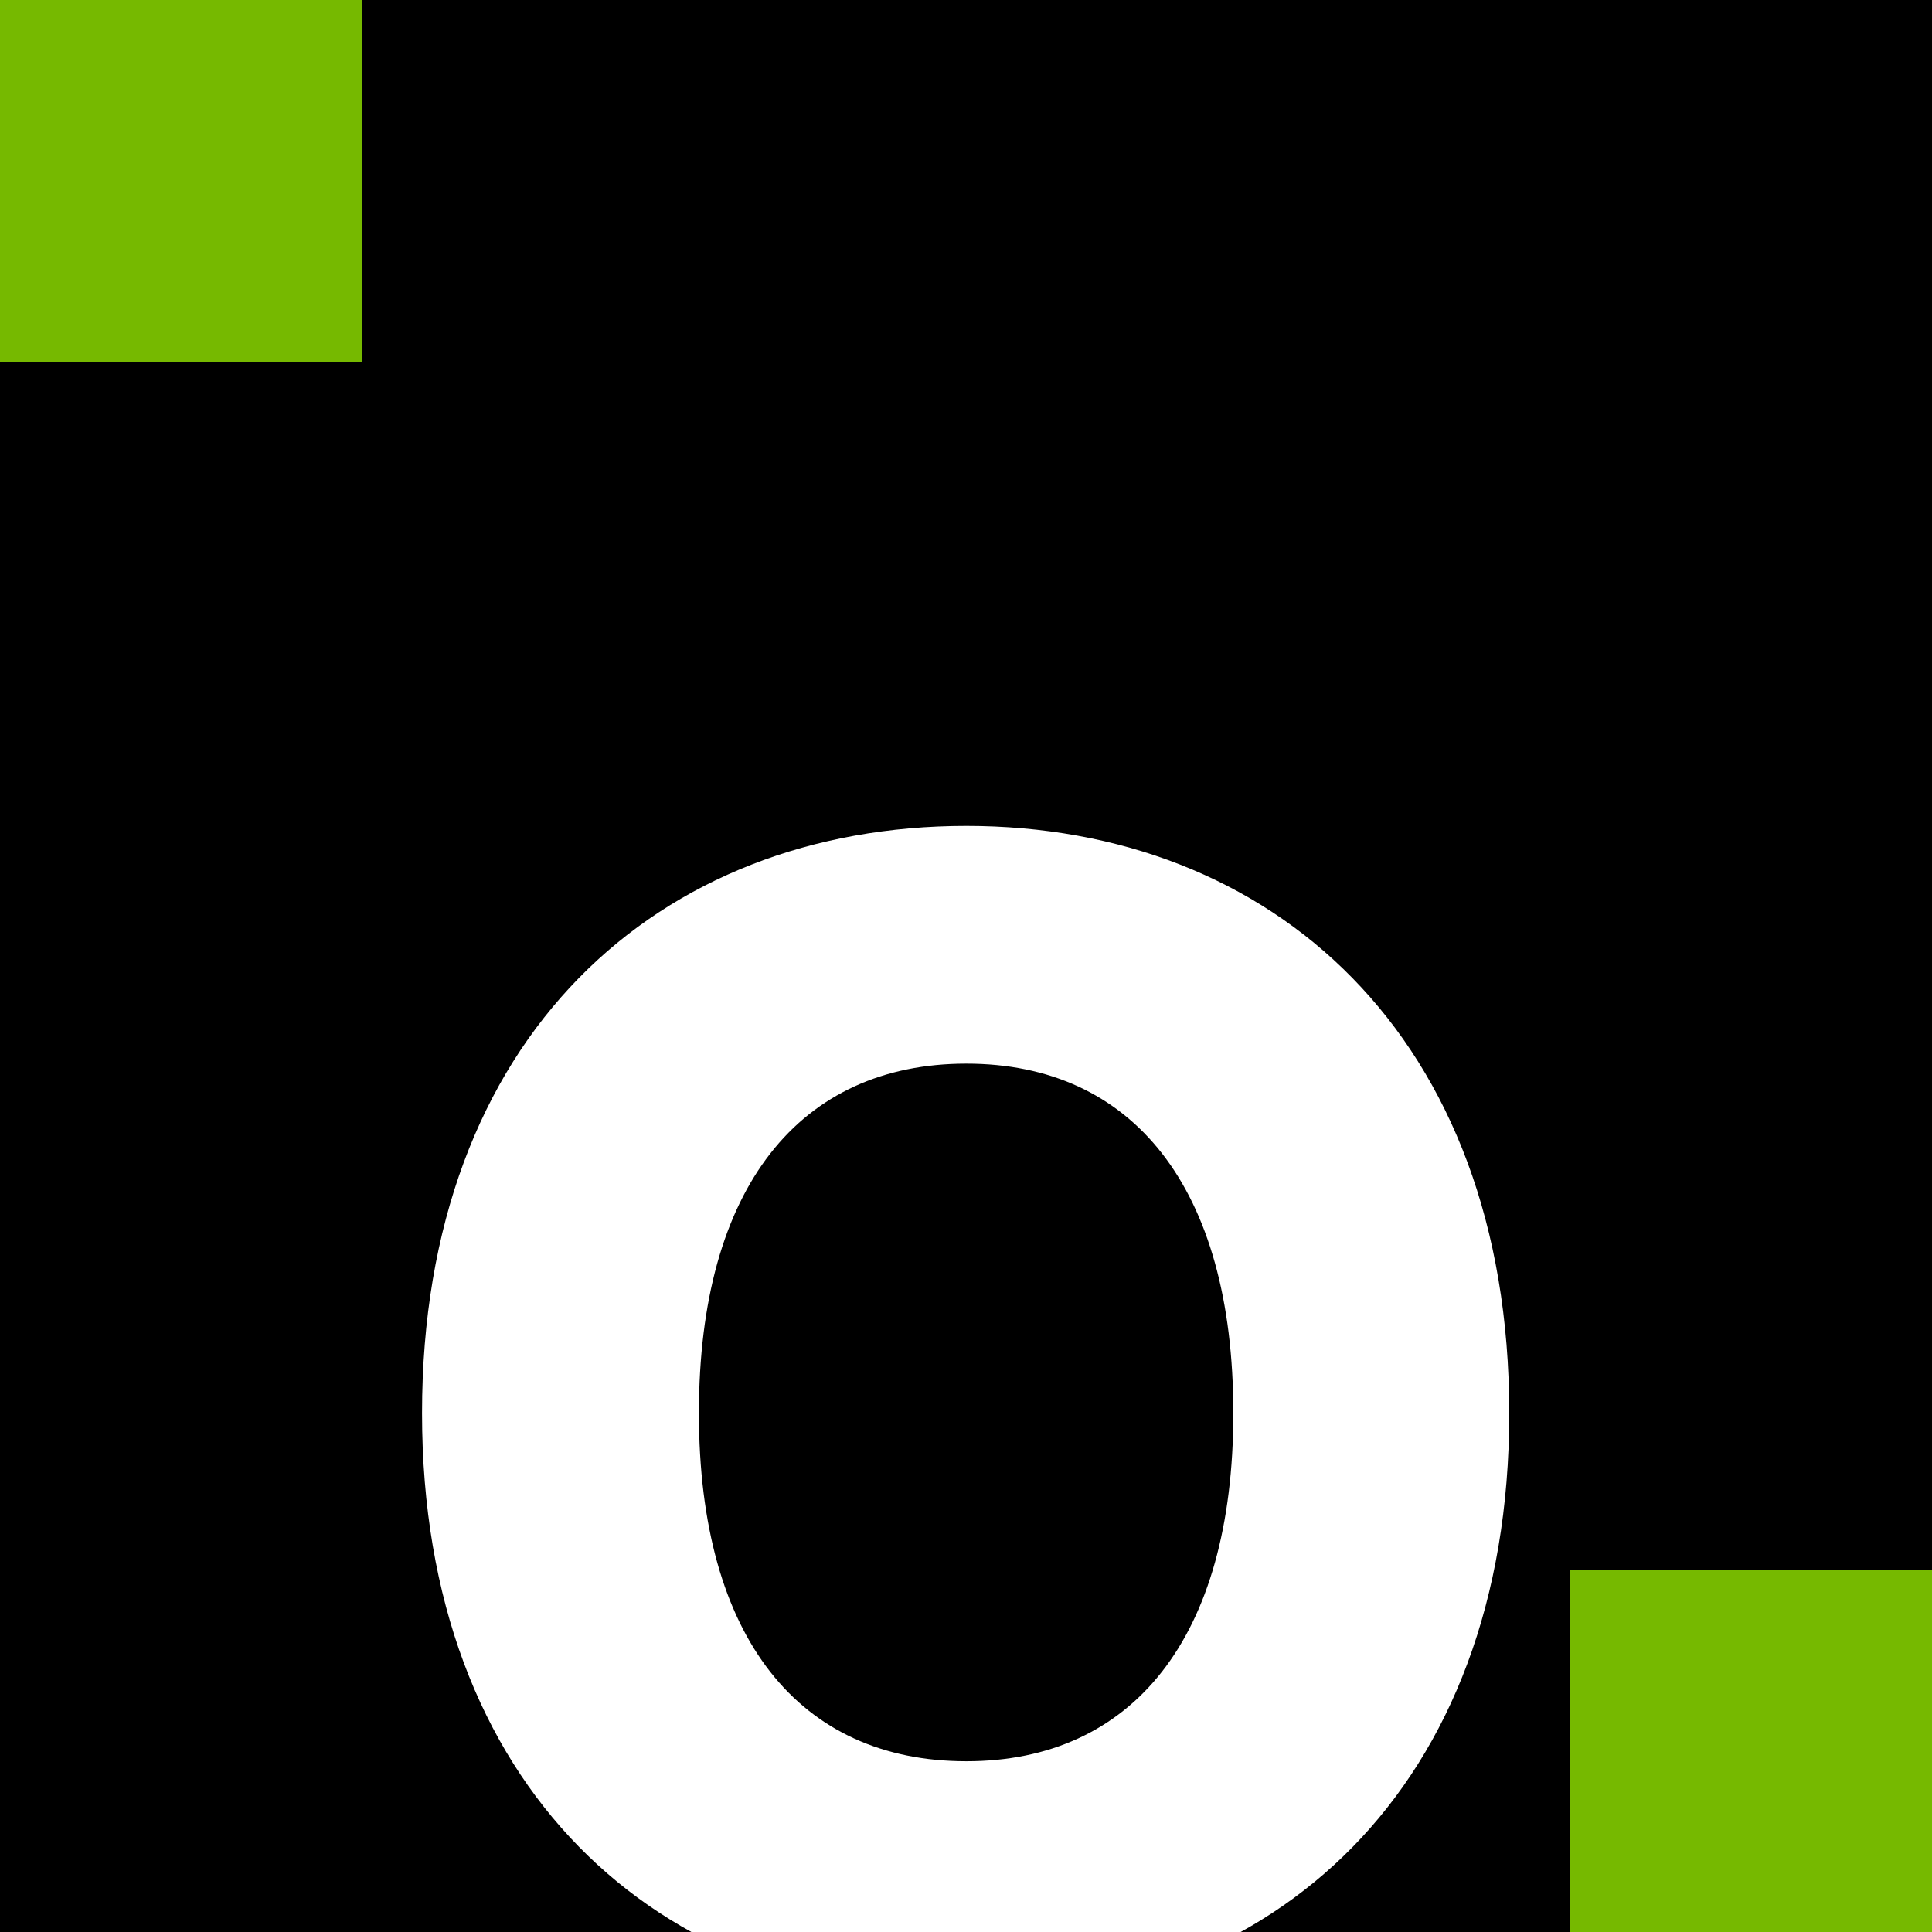
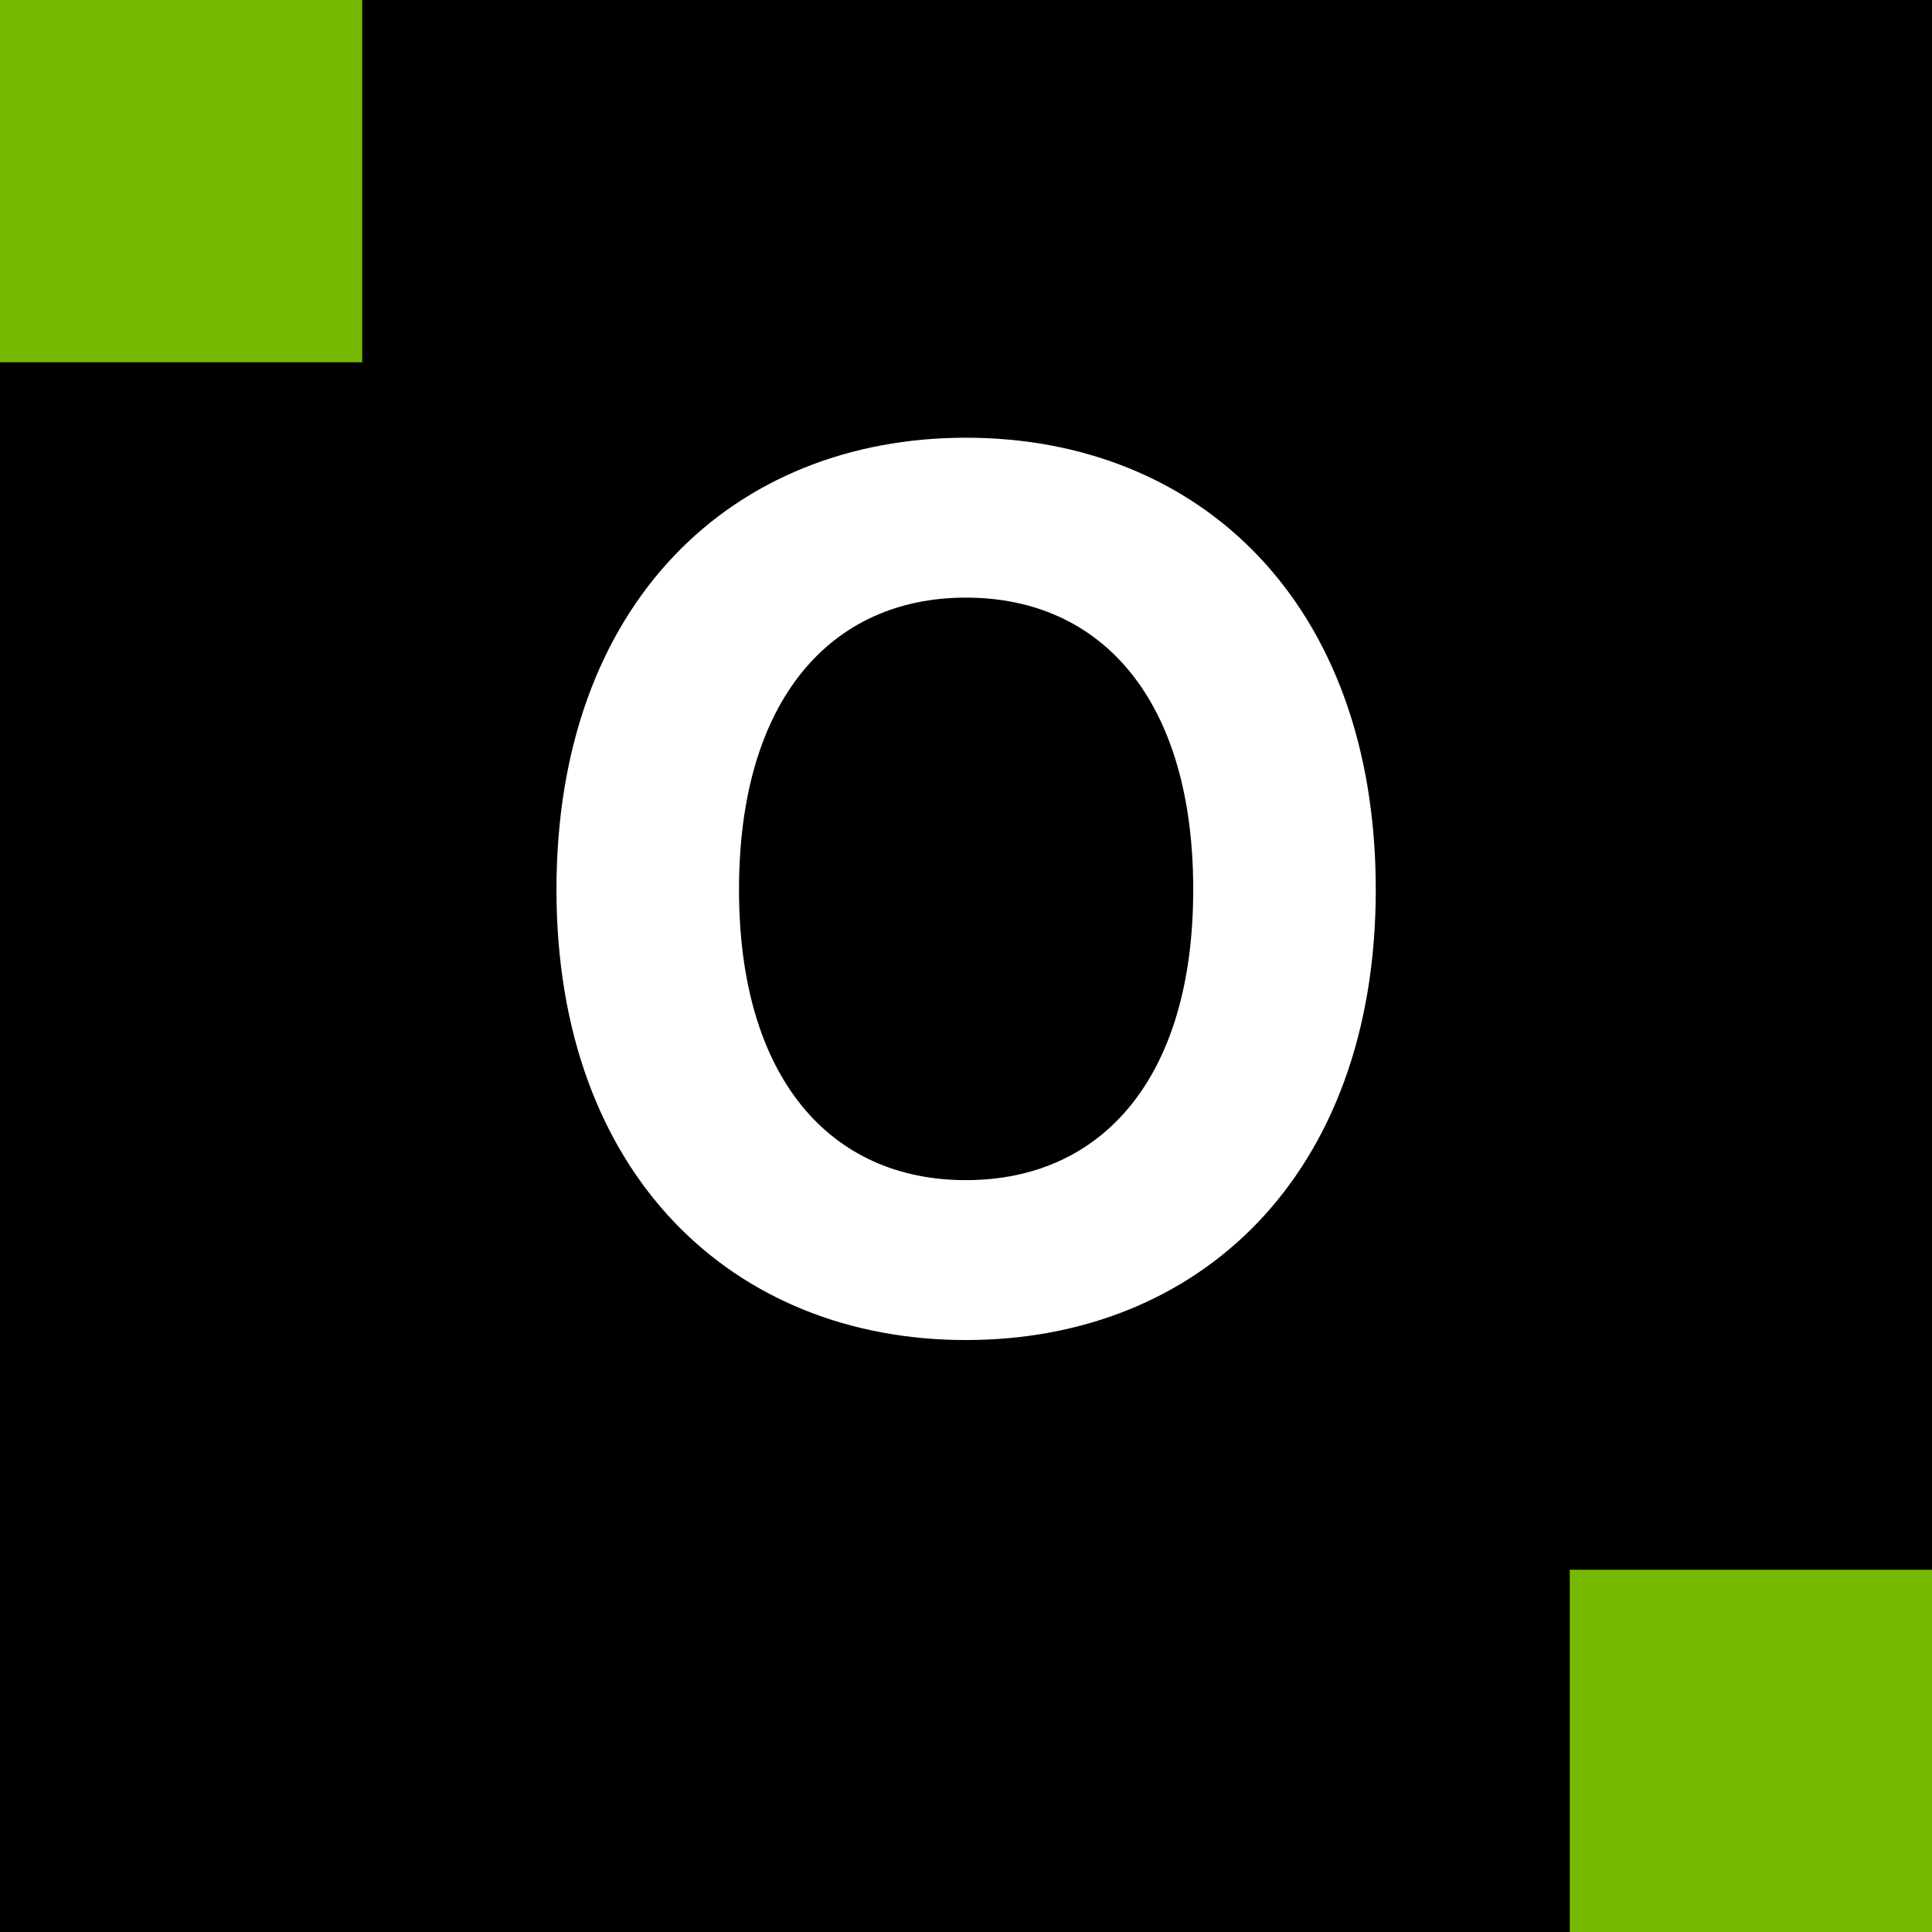
<svg xmlns="http://www.w3.org/2000/svg" viewBox="0 0 64 64" width="64" height="64">
  <rect width="64" height="64" fill="#000000" />
  <rect x="0" y="0" width="12" height="12" fill="#76b900" />
  <rect x="52" y="52" width="12" height="12" fill="#76b900" />
-   <text x="32" y="46" font-family="Inter, Arial Black, Inter, Arial, Helvetica, sans-serif" font-size="52" font-weight="800" fill="#ffffff" text-anchor="middle" dominant-baseline="middle" letter-spacing="-1">O</text>
+   <text x="32" y="44" font-family="Inter, Arial, Helvetica, sans-serif" font-size="40" font-weight="700" fill="#ffffff" text-anchor="middle">O</text>
</svg>
